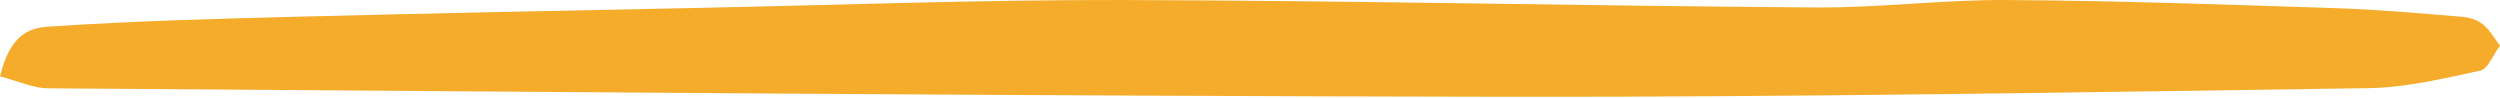
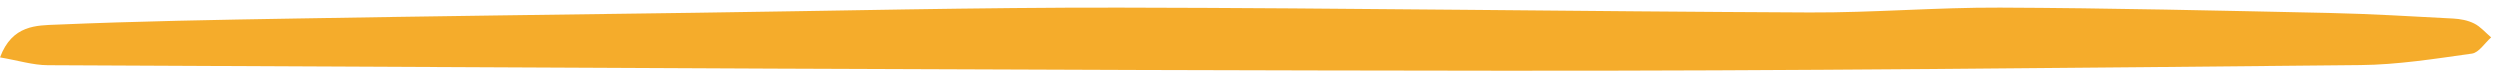
- <svg xmlns="http://www.w3.org/2000/svg" width="180" height="7" viewBox="0 0 180 7" fill="none">
-   <path d="M0 5.503C0.878 1.89 2.651 1.97 4.111 1.878C9.9 1.503 15.692 1.349 21.484 1.201C31.019 0.955 40.553 0.77 50.088 0.573C60.357 0.364 70.625 -0.023 80.894 0.001C97.513 0.044 114.131 0.426 130.753 0.537C135.342 0.567 139.931 -0.03 144.516 0.001C152.446 0.05 160.376 0.333 168.306 0.592C171.291 0.69 174.275 0.967 177.259 1.207C177.773 1.25 178.318 1.404 178.772 1.755C179.233 2.106 179.594 2.764 179.999 3.287C179.538 3.909 179.113 4.973 178.607 5.078C175.932 5.65 173.236 6.309 170.541 6.346C149.843 6.647 129.149 6.998 108.451 6.967C73.449 6.918 38.452 6.604 3.45 6.358C2.383 6.352 1.312 5.835 0.004 5.497L0 5.503Z" fill="#F5AC2B" />
+ <svg xmlns="http://www.w3.org/2000/svg" width="276" height="8" viewBox="0 0 276 8" fill="none">
+   <path d="M0 6.342C1.342 2.73 4.051 2.81 6.282 2.718C15.126 2.342 23.976 2.188 32.826 2.041C47.394 1.794 61.962 1.61 76.53 1.413C92.22 1.204 107.91 0.816 123.599 0.841C148.991 0.884 174.383 1.265 199.78 1.376C206.792 1.407 213.803 0.81 220.808 0.841C232.925 0.89 245.041 1.173 257.158 1.431C261.718 1.53 266.278 1.807 270.837 2.047C271.622 2.09 272.455 2.244 273.148 2.594C273.853 2.945 274.404 3.604 275.023 4.127C274.319 4.748 273.669 5.813 272.897 5.918C268.809 6.49 264.69 7.148 260.572 7.185C228.947 7.487 197.329 7.838 165.704 7.807C112.224 7.758 58.751 7.444 5.271 7.198C3.64 7.191 2.004 6.674 0.006 6.336L0 6.342Z" fill="#F5AC2B" />
</svg>
